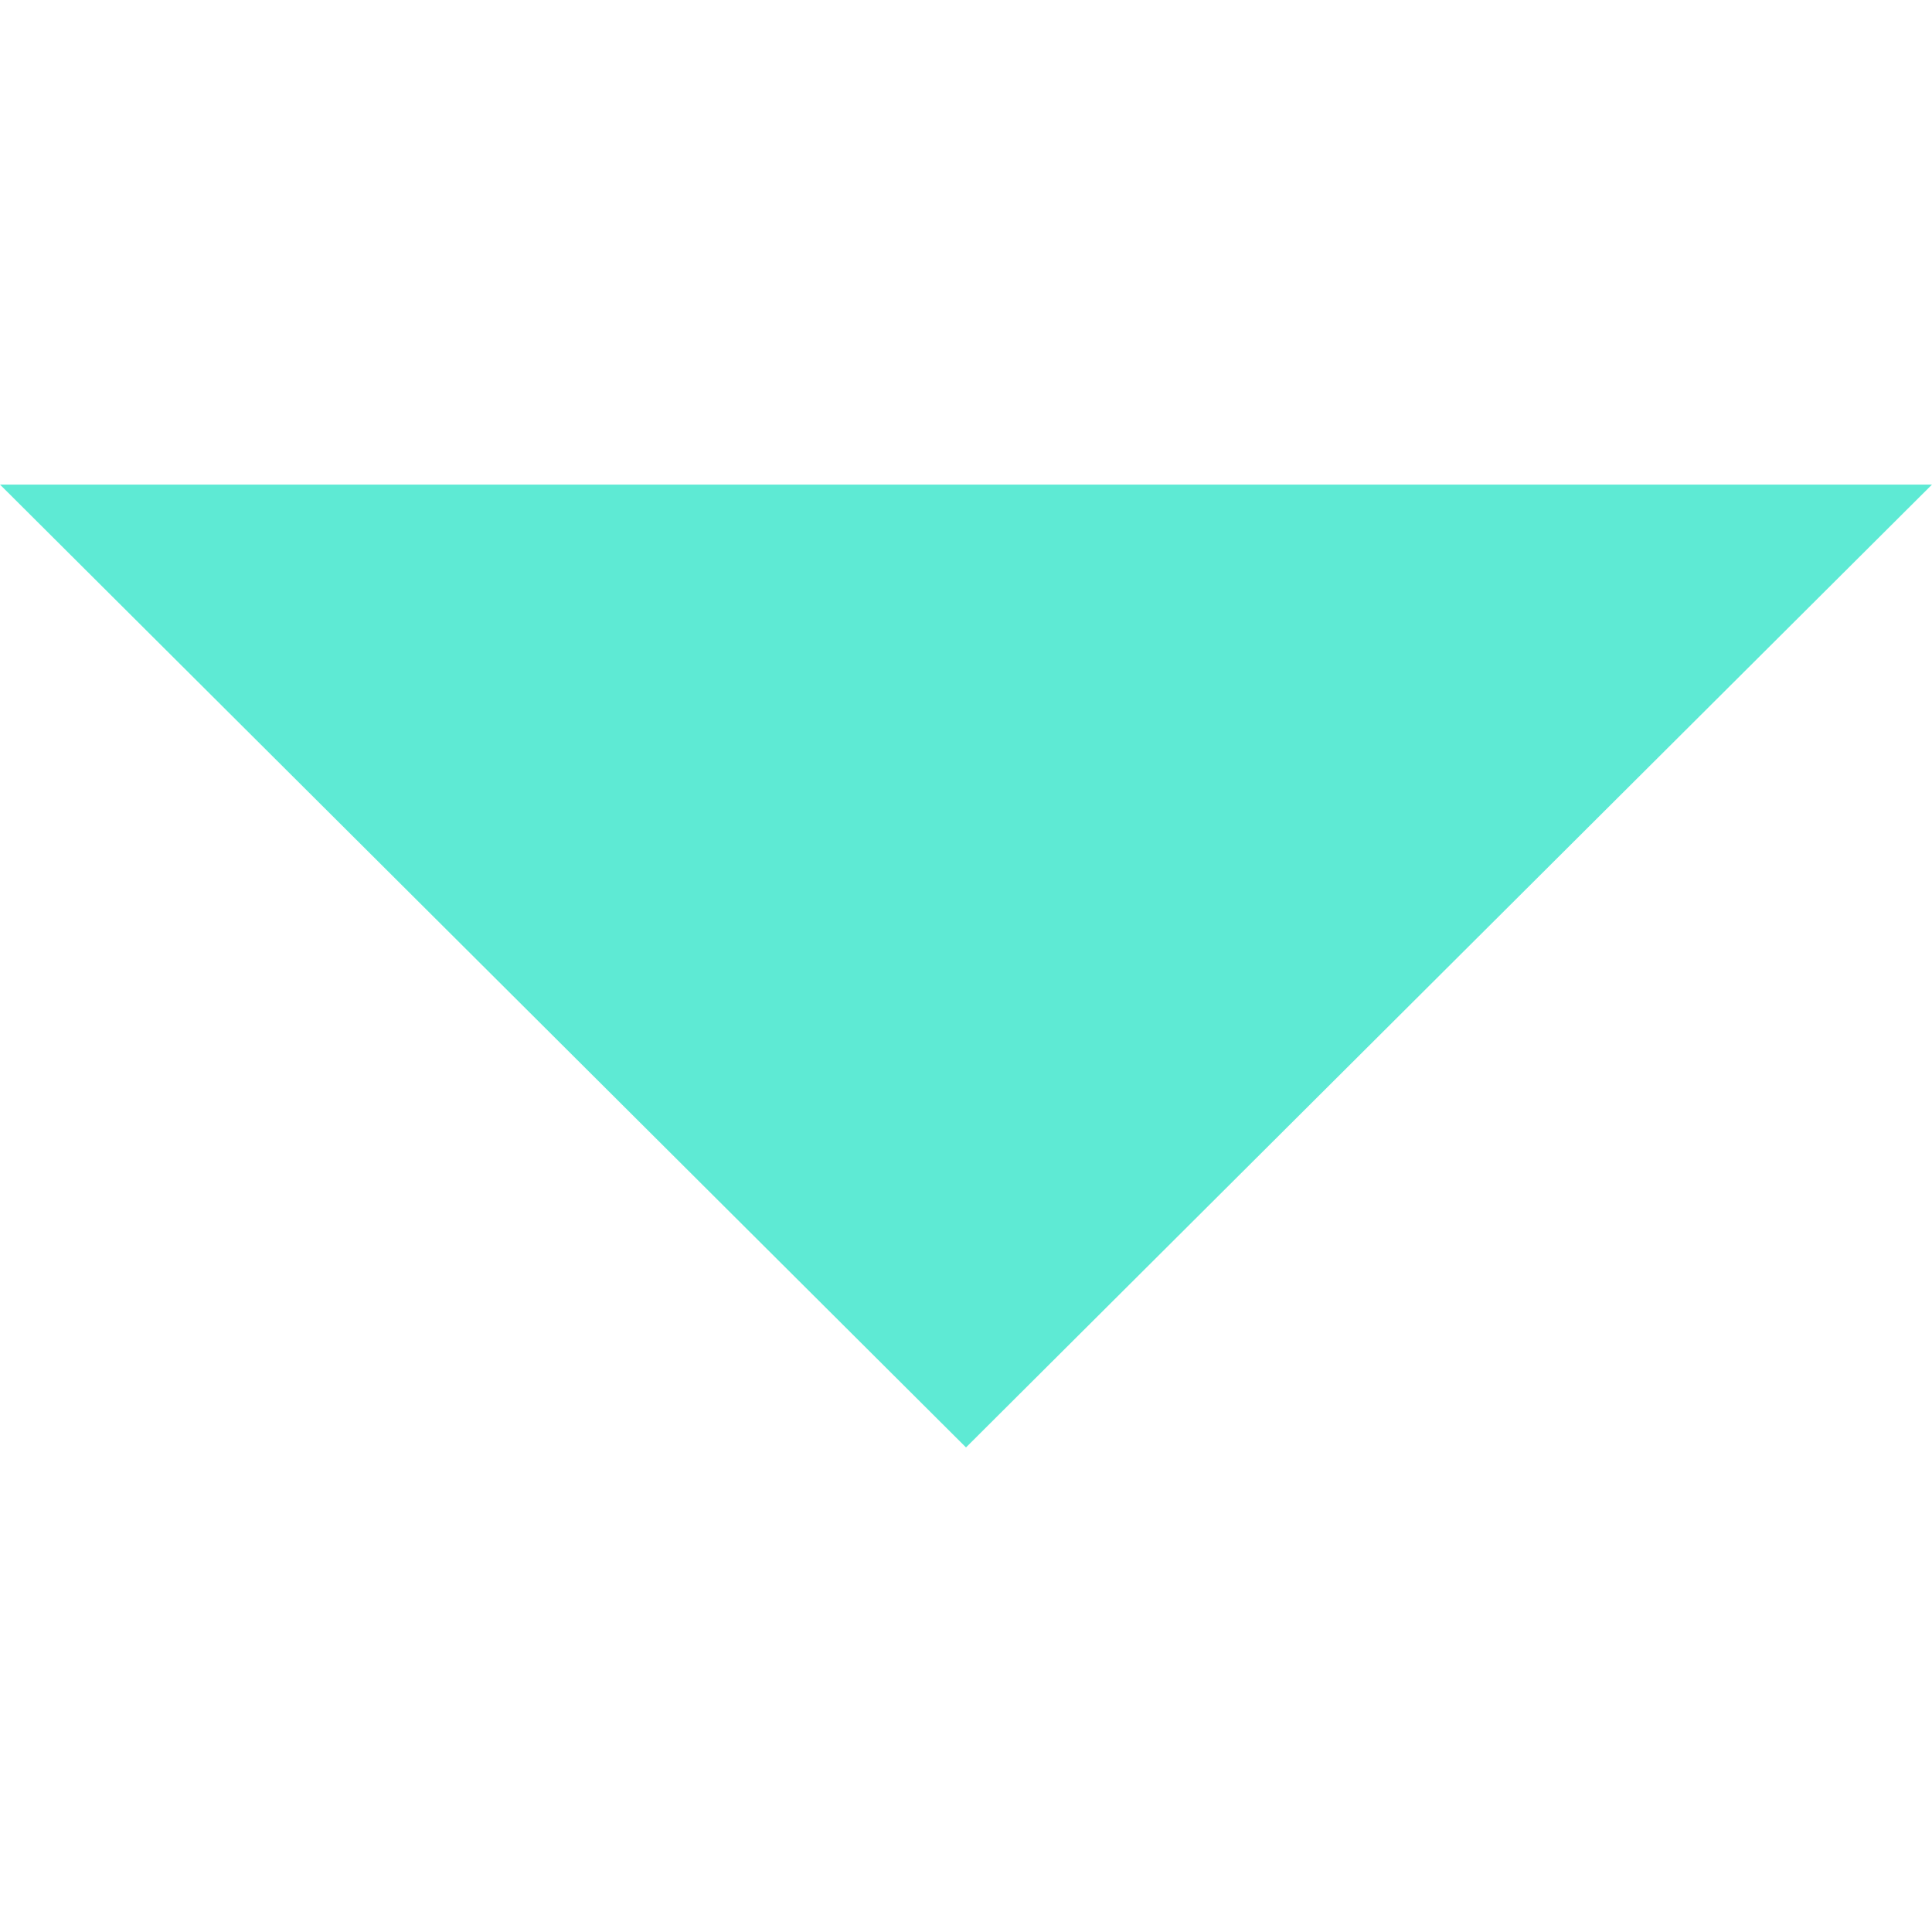
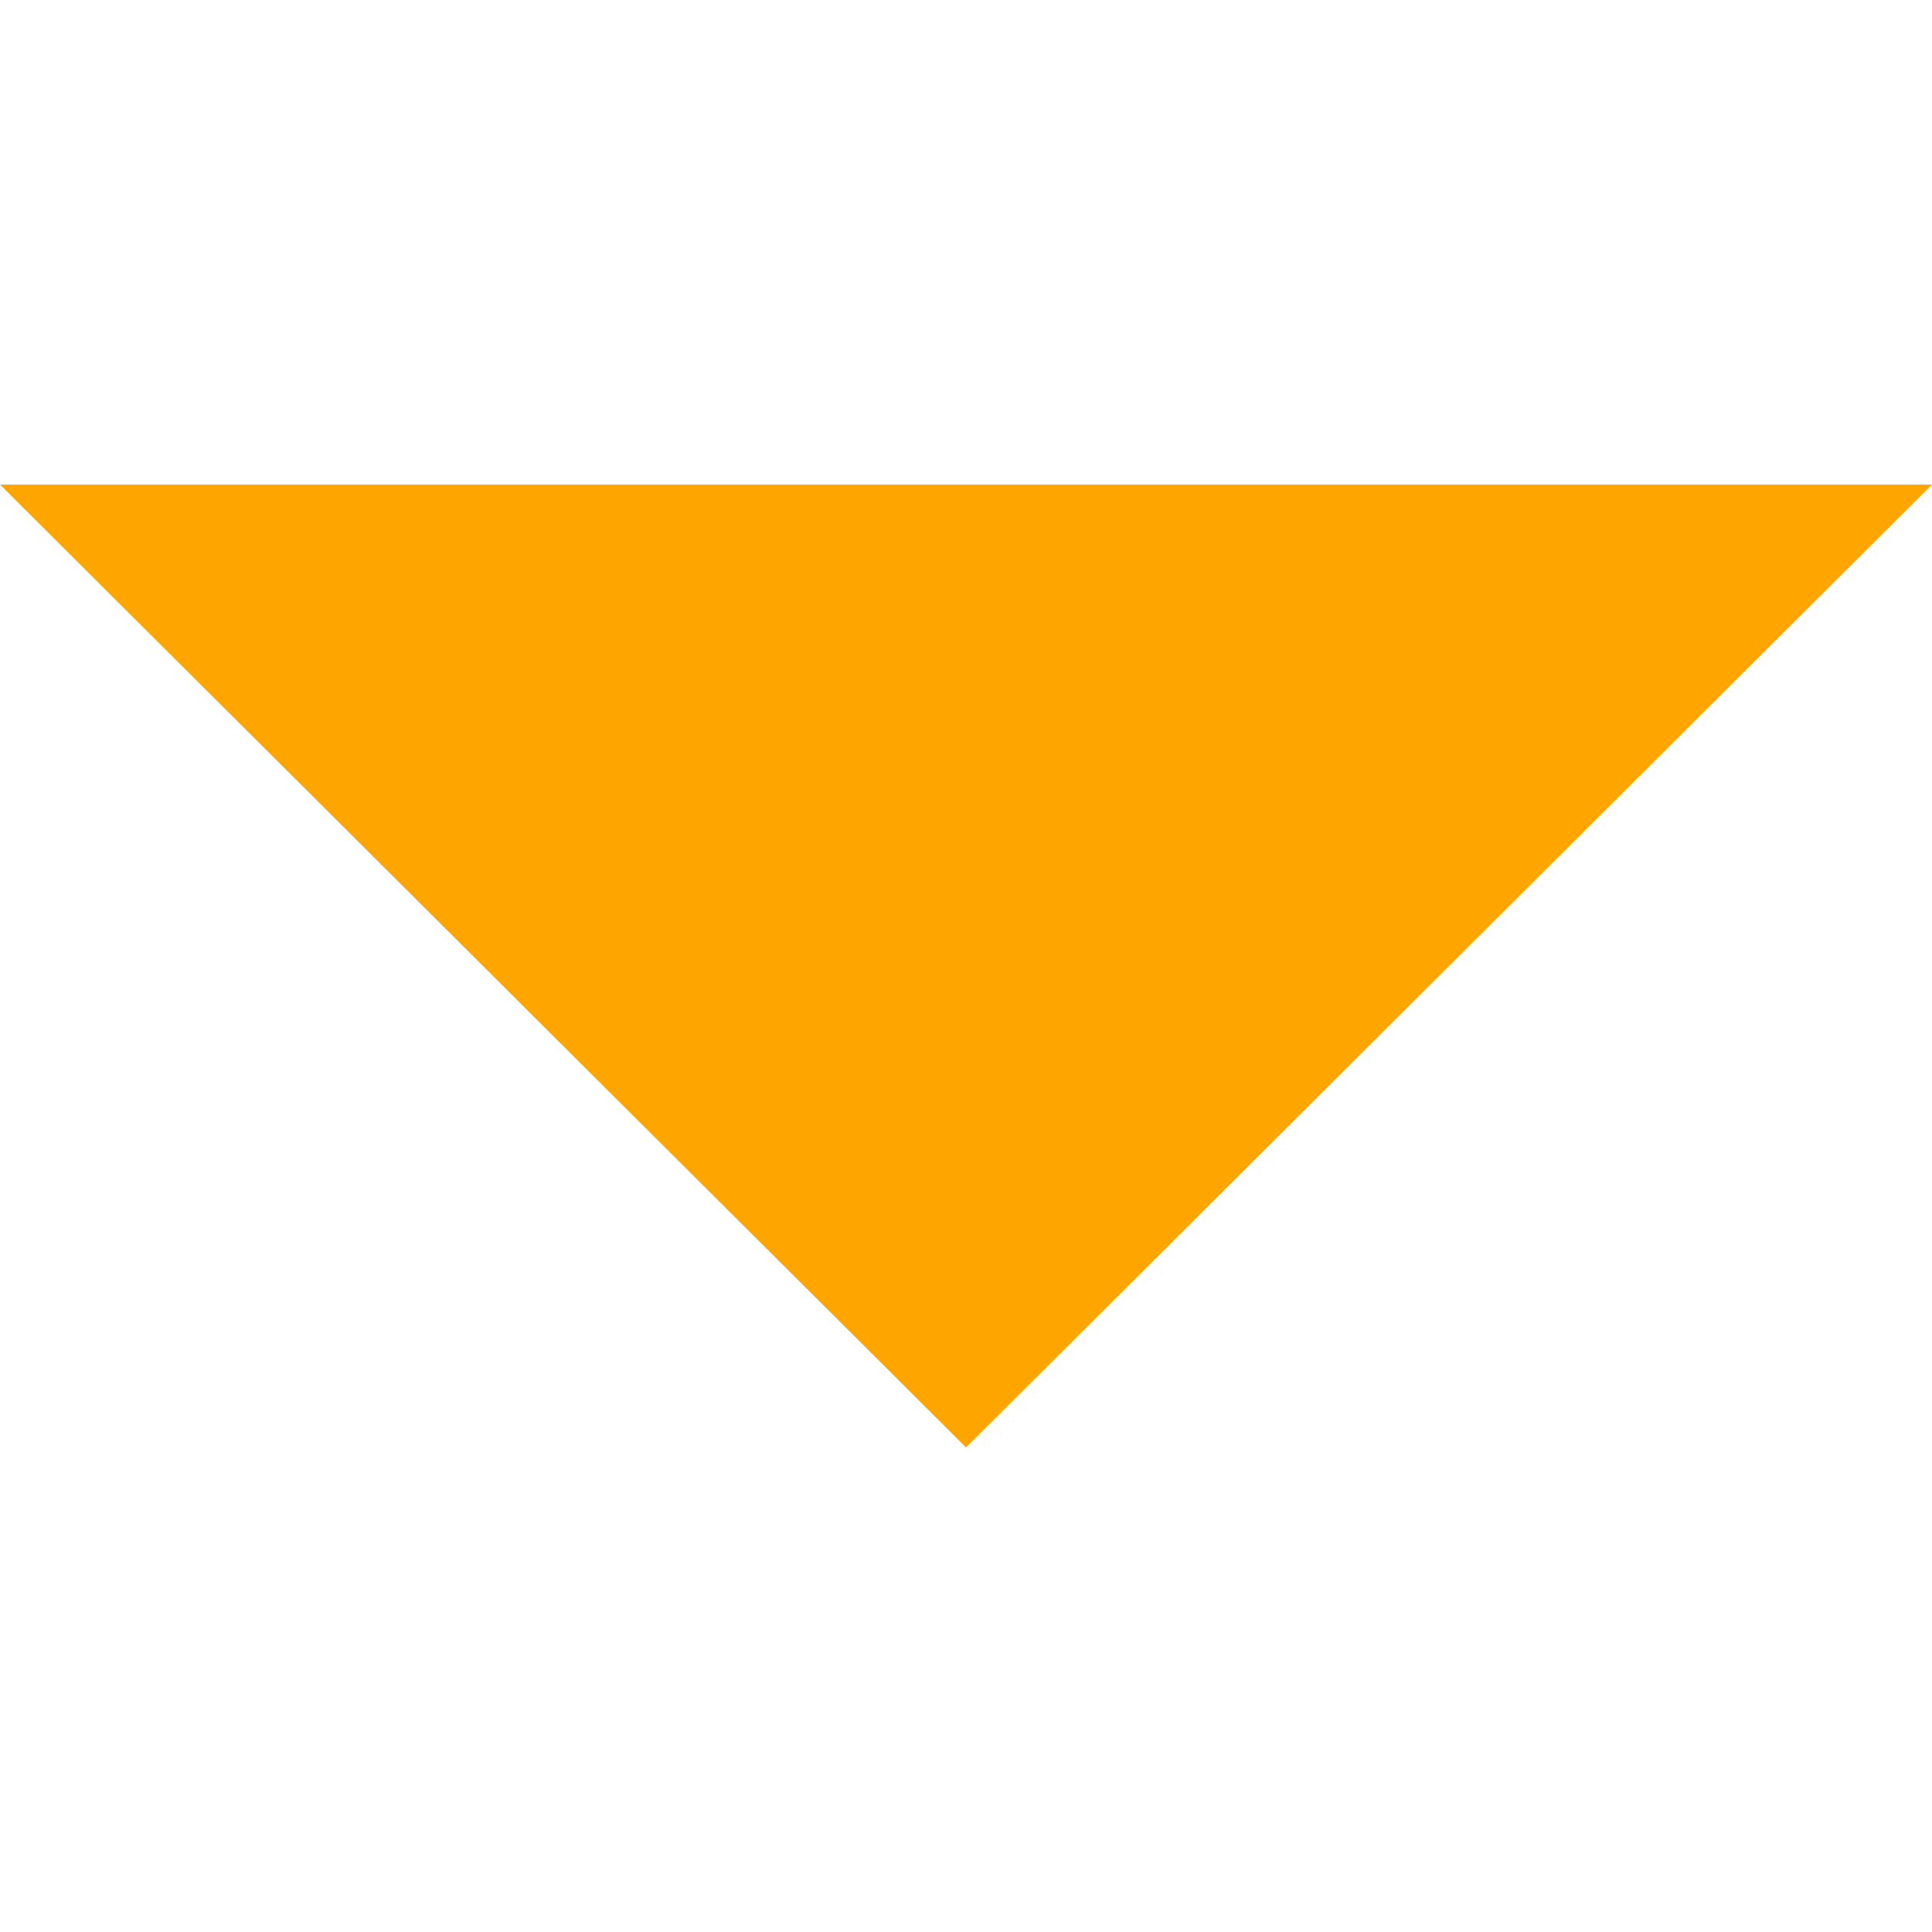
- <svg xmlns="http://www.w3.org/2000/svg" version="1.1" id="Layer_1" x="0px" y="0px" viewBox="0 0 386.257 386.257" style="enable-background:new 0 0 386.257 386.257;" xml:space="preserve" fill="#5eead4">
+ <svg xmlns="http://www.w3.org/2000/svg" version="1.1" id="Layer_1" x="0px" y="0px" viewBox="0 0 386.257 386.257" style="enable-background:new 0 0 386.257 386.257;" xml:space="preserve" fill="#ffa500">
  <polygon points="0,96.879 193.129,289.379 386.257,96.879 " id="id_101" />
  <g>
</g>
  <g>
</g>
  <g>
</g>
  <g>
</g>
  <g>
</g>
  <g>
</g>
  <g>
</g>
  <g>
</g>
  <g>
</g>
  <g>
</g>
  <g>
</g>
  <g>
</g>
  <g>
</g>
  <g>
</g>
  <g>
</g>
</svg>
